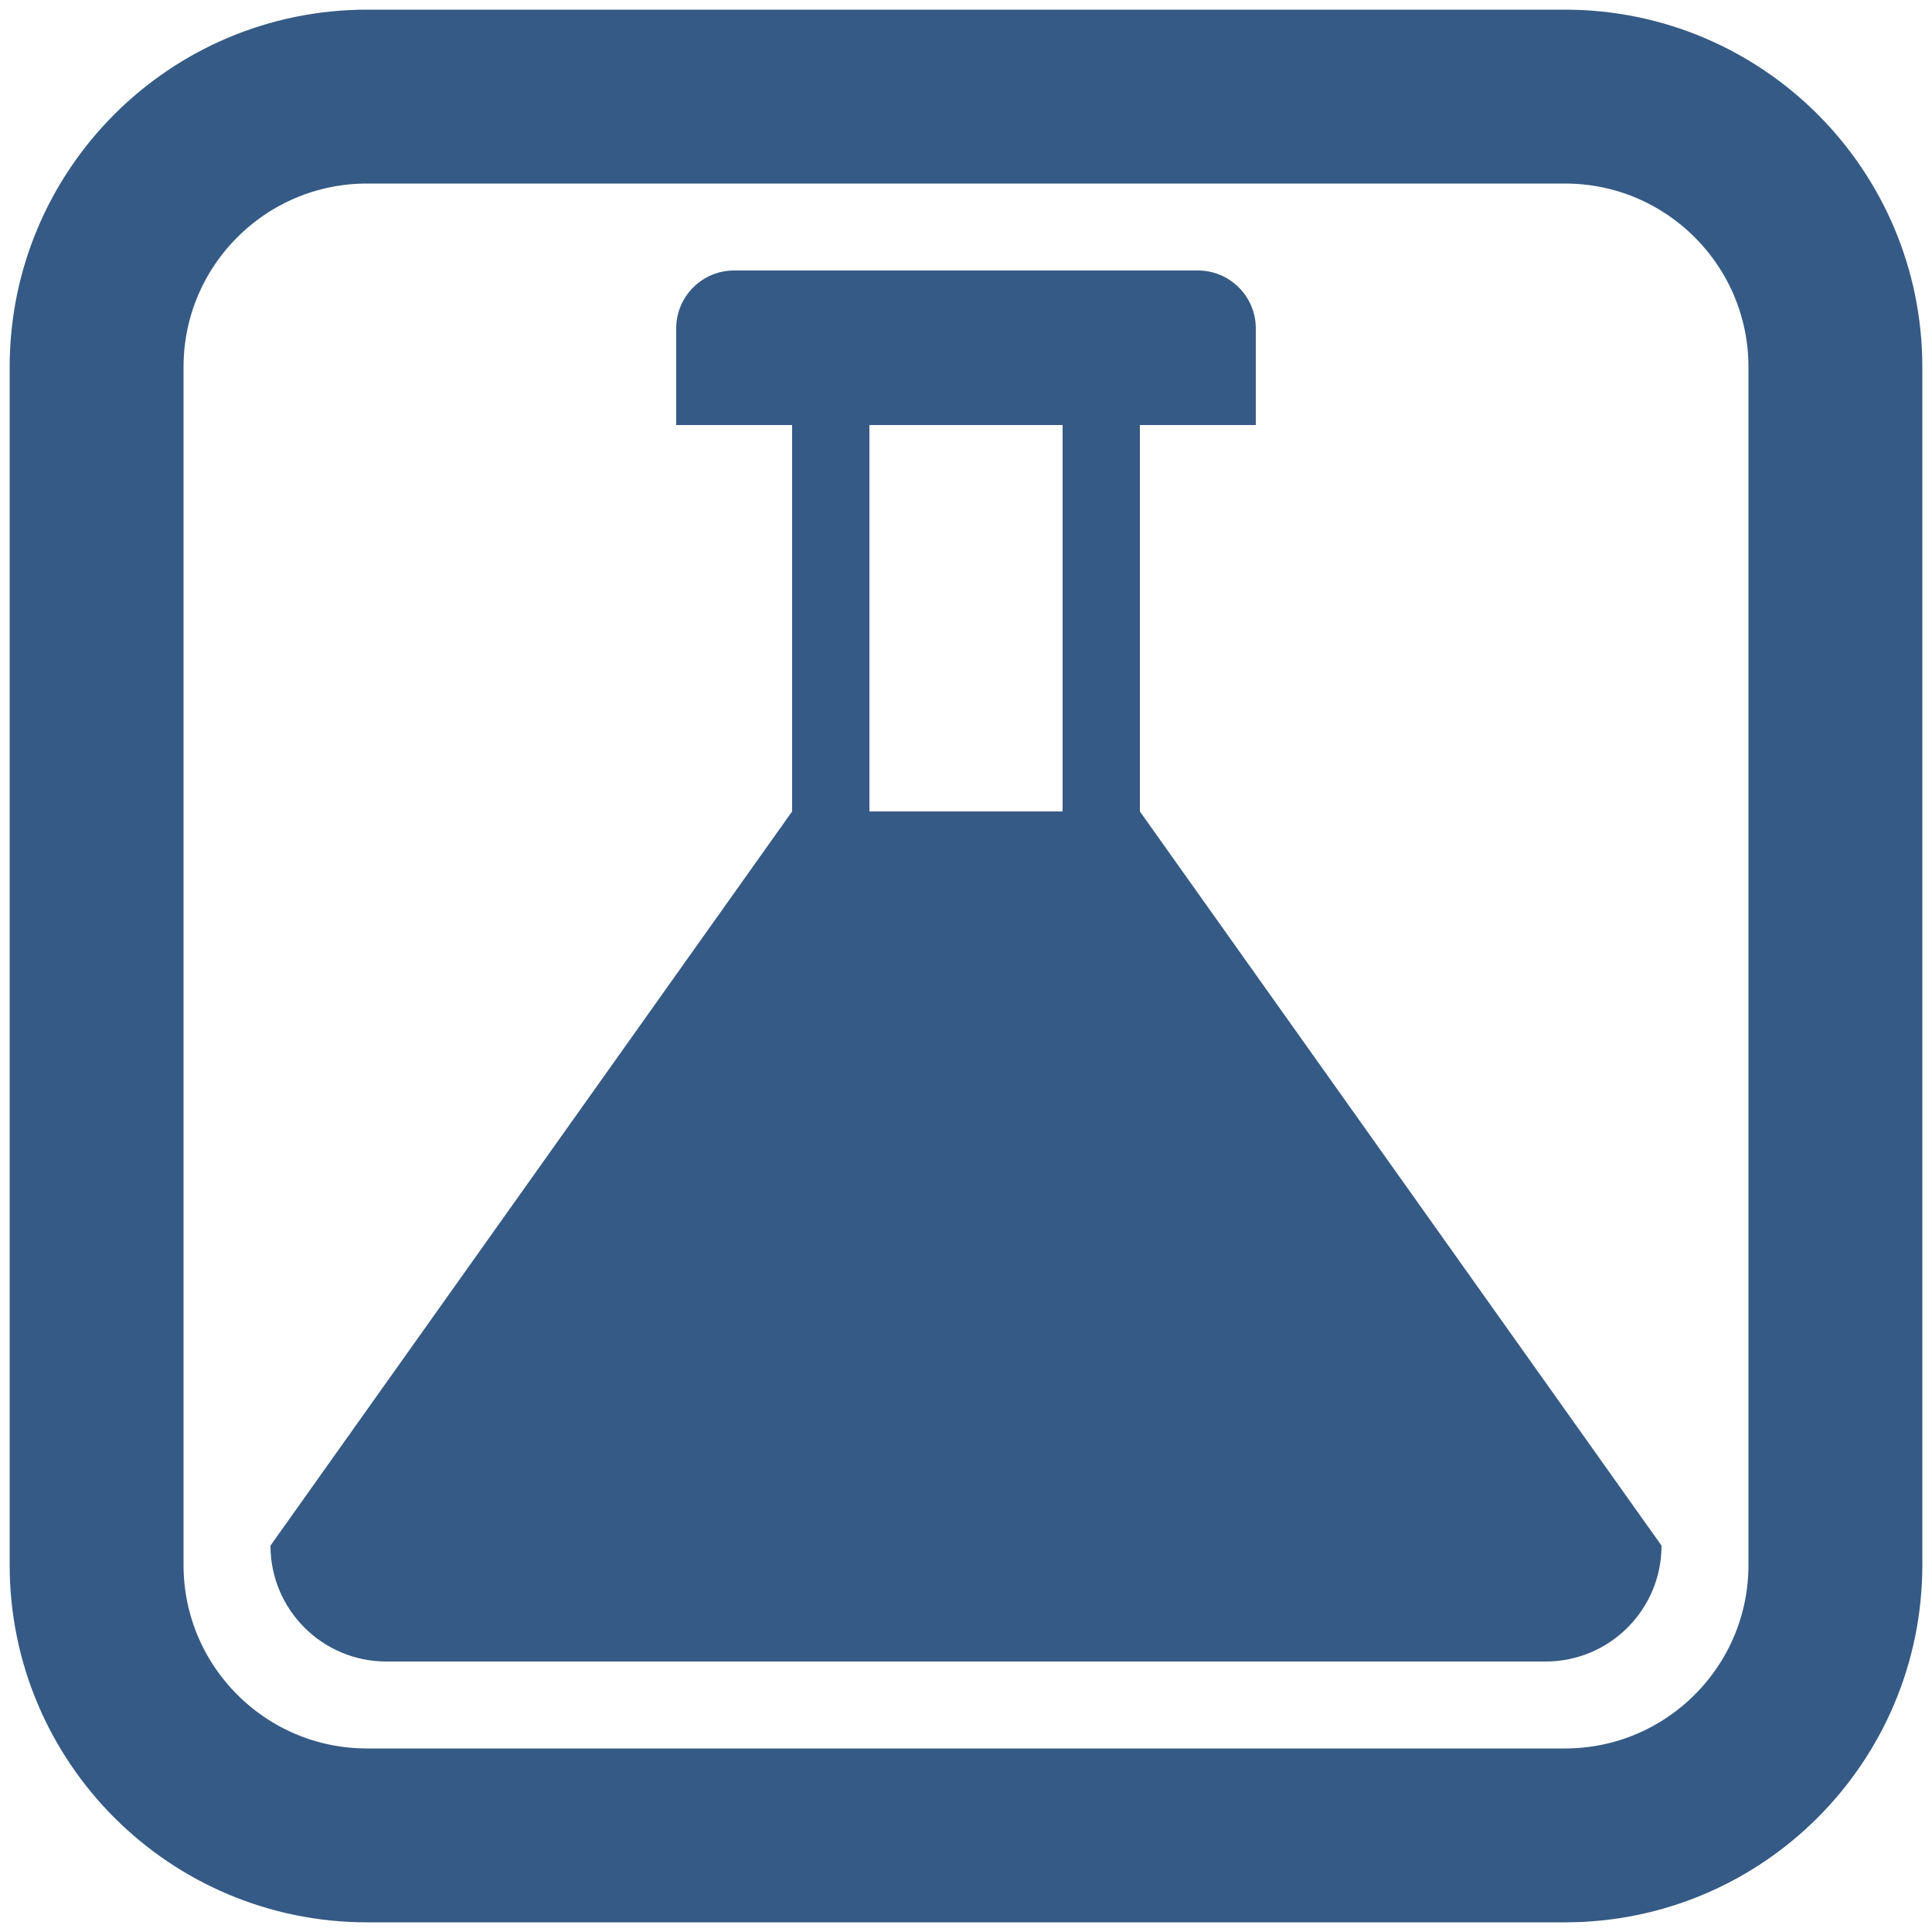
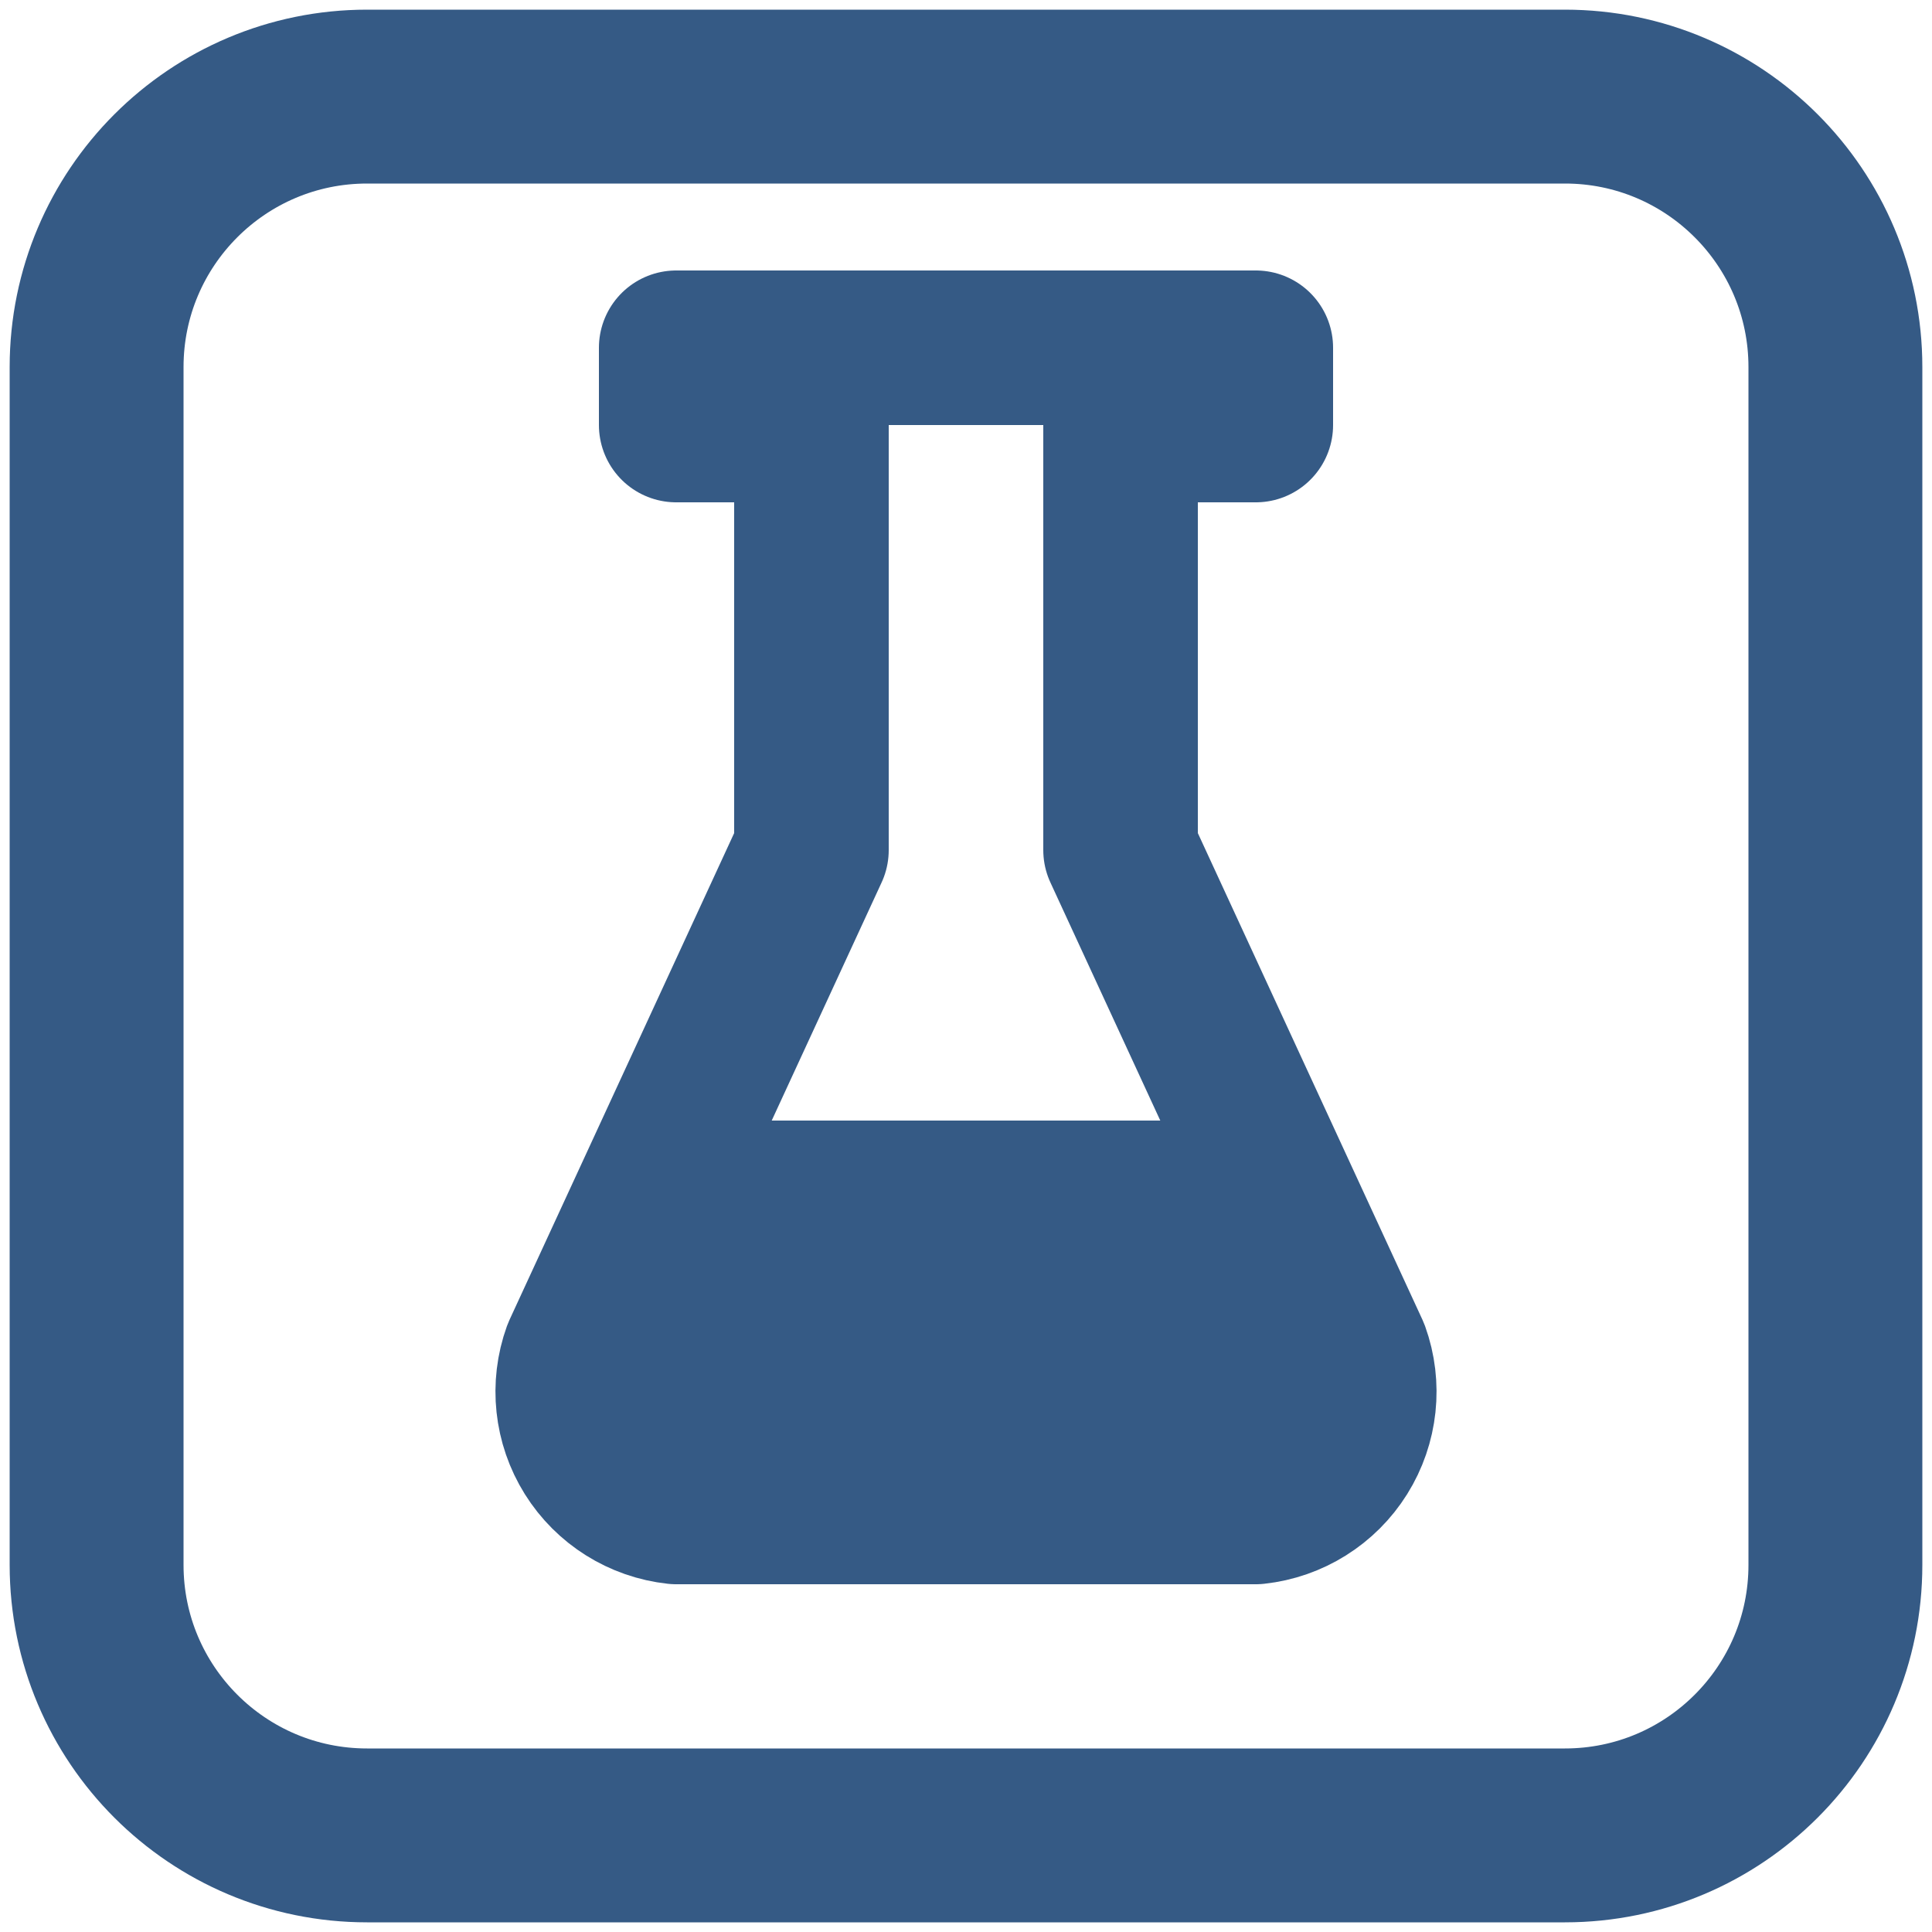
- <svg xmlns="http://www.w3.org/2000/svg" viewBox="0 0 100 100" role="img" aria-label="Wet lab mark — Erlenmeyer flask (slate blue)">
+ <svg xmlns="http://www.w3.org/2000/svg" viewBox="0 0 100 100" role="img" aria-label="Wet lab mark — Erlenmeyer flask + liquid (slate blue)">
  <path d="M 19 5 L 81 5 A 14 14 0 0 1 95 19 L 95 81 A 14 14 0 0 1 81 95 L 19 95 A 14 14 0 0 1 5 81 L 5 19 A 14 14 0 0 1 19 5 Z" stroke="#355a85" stroke-width="9" fill="none" stroke-linejoin="miter" />
-   <path fill-rule="evenodd" fill="#355a85" stroke="none" d="M 35 17 A 3 3 0 0 1 38 14 L 62 14 A 3 3 0 0 1 65 17 L 65 22 L 59 22 L 59 42 L 86 80 A 6 6 0 0 1 80 86 L 20 86 A 6 6 0 0 1 14 80 L 41 42 L 41 22 L 35 22 Z            M 45 22 L 55 22 L 55 42 L 45 42 Z" />
+   <path d="M 36 58 L 64 58 L 70 70 A 6 6 0 0 1 65 78 L 35 78 A 6 6 0 0 1 30 70 Z" fill="#355a85" stroke="none" />
+   <path d="M 35 18 L 65 18 L 65 22 L 58 22 L 58 44 L 70 70 A 6 6 0 0 1 65 78 L 35 78 A 6 6 0 0 1 30 70 L 42 44 L 42 22 L 35 22 Z" stroke="#355a85" stroke-width="8" fill="none" stroke-linecap="round" stroke-linejoin="round" />
</svg>
